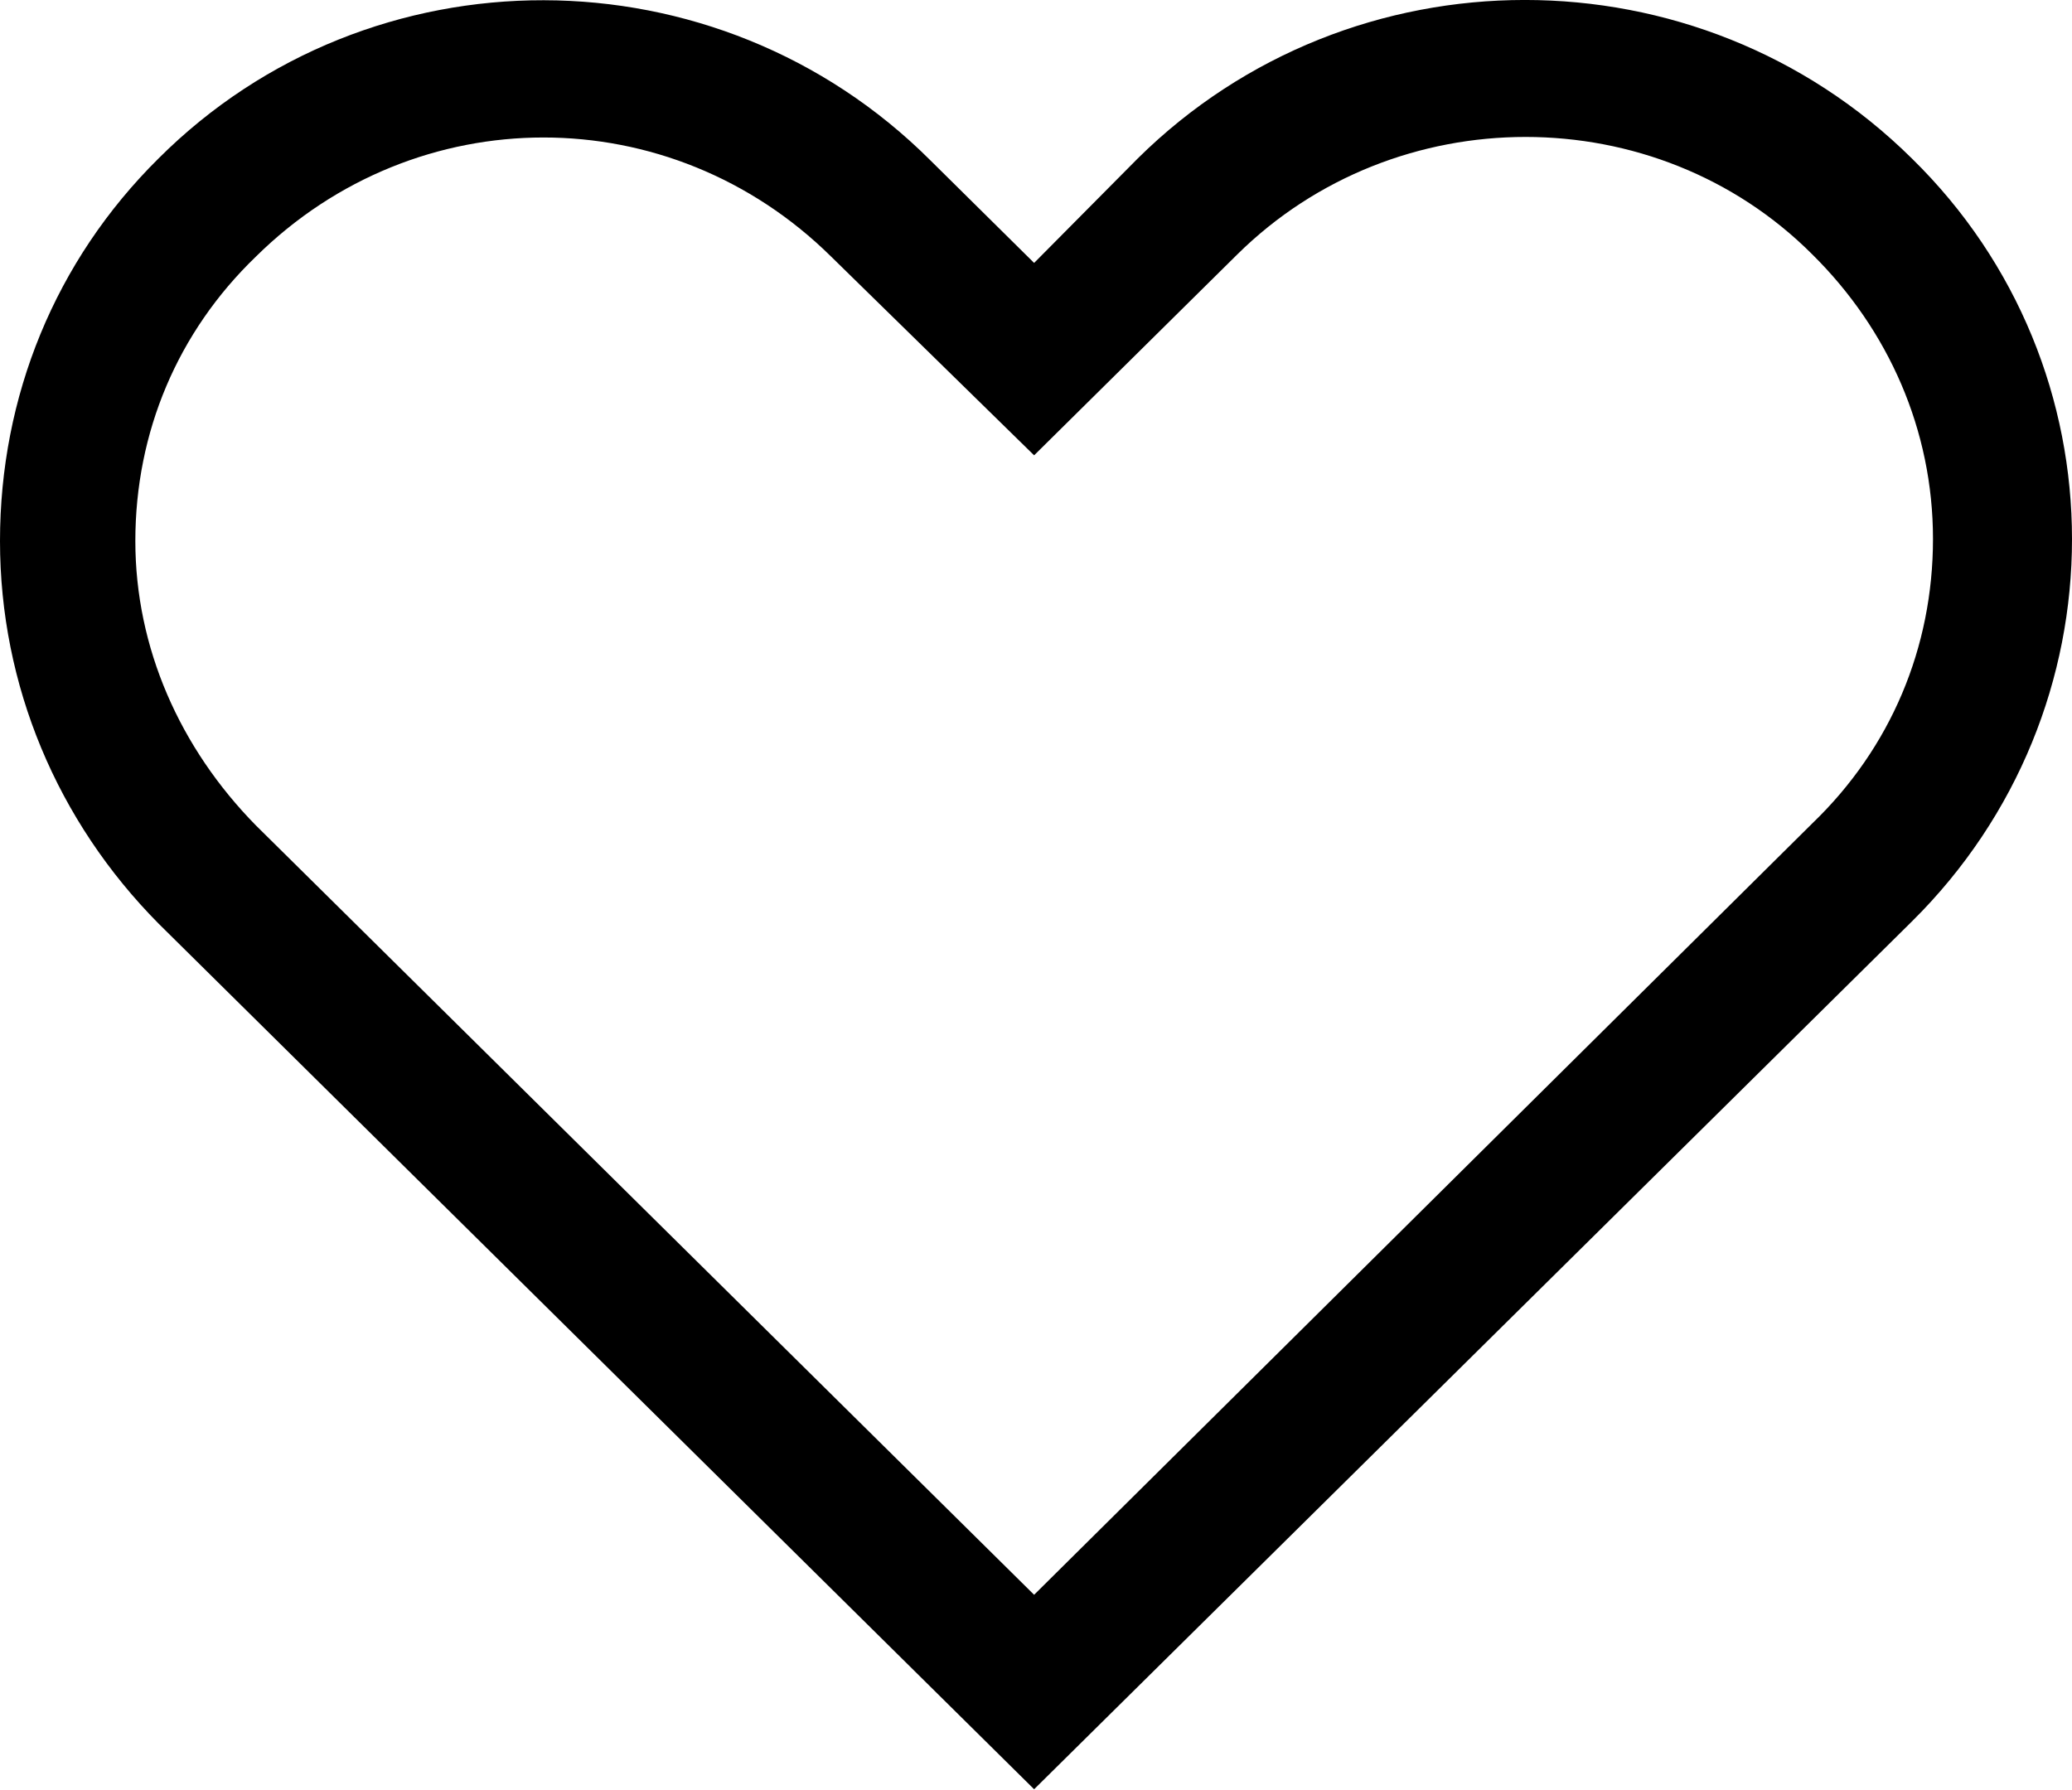
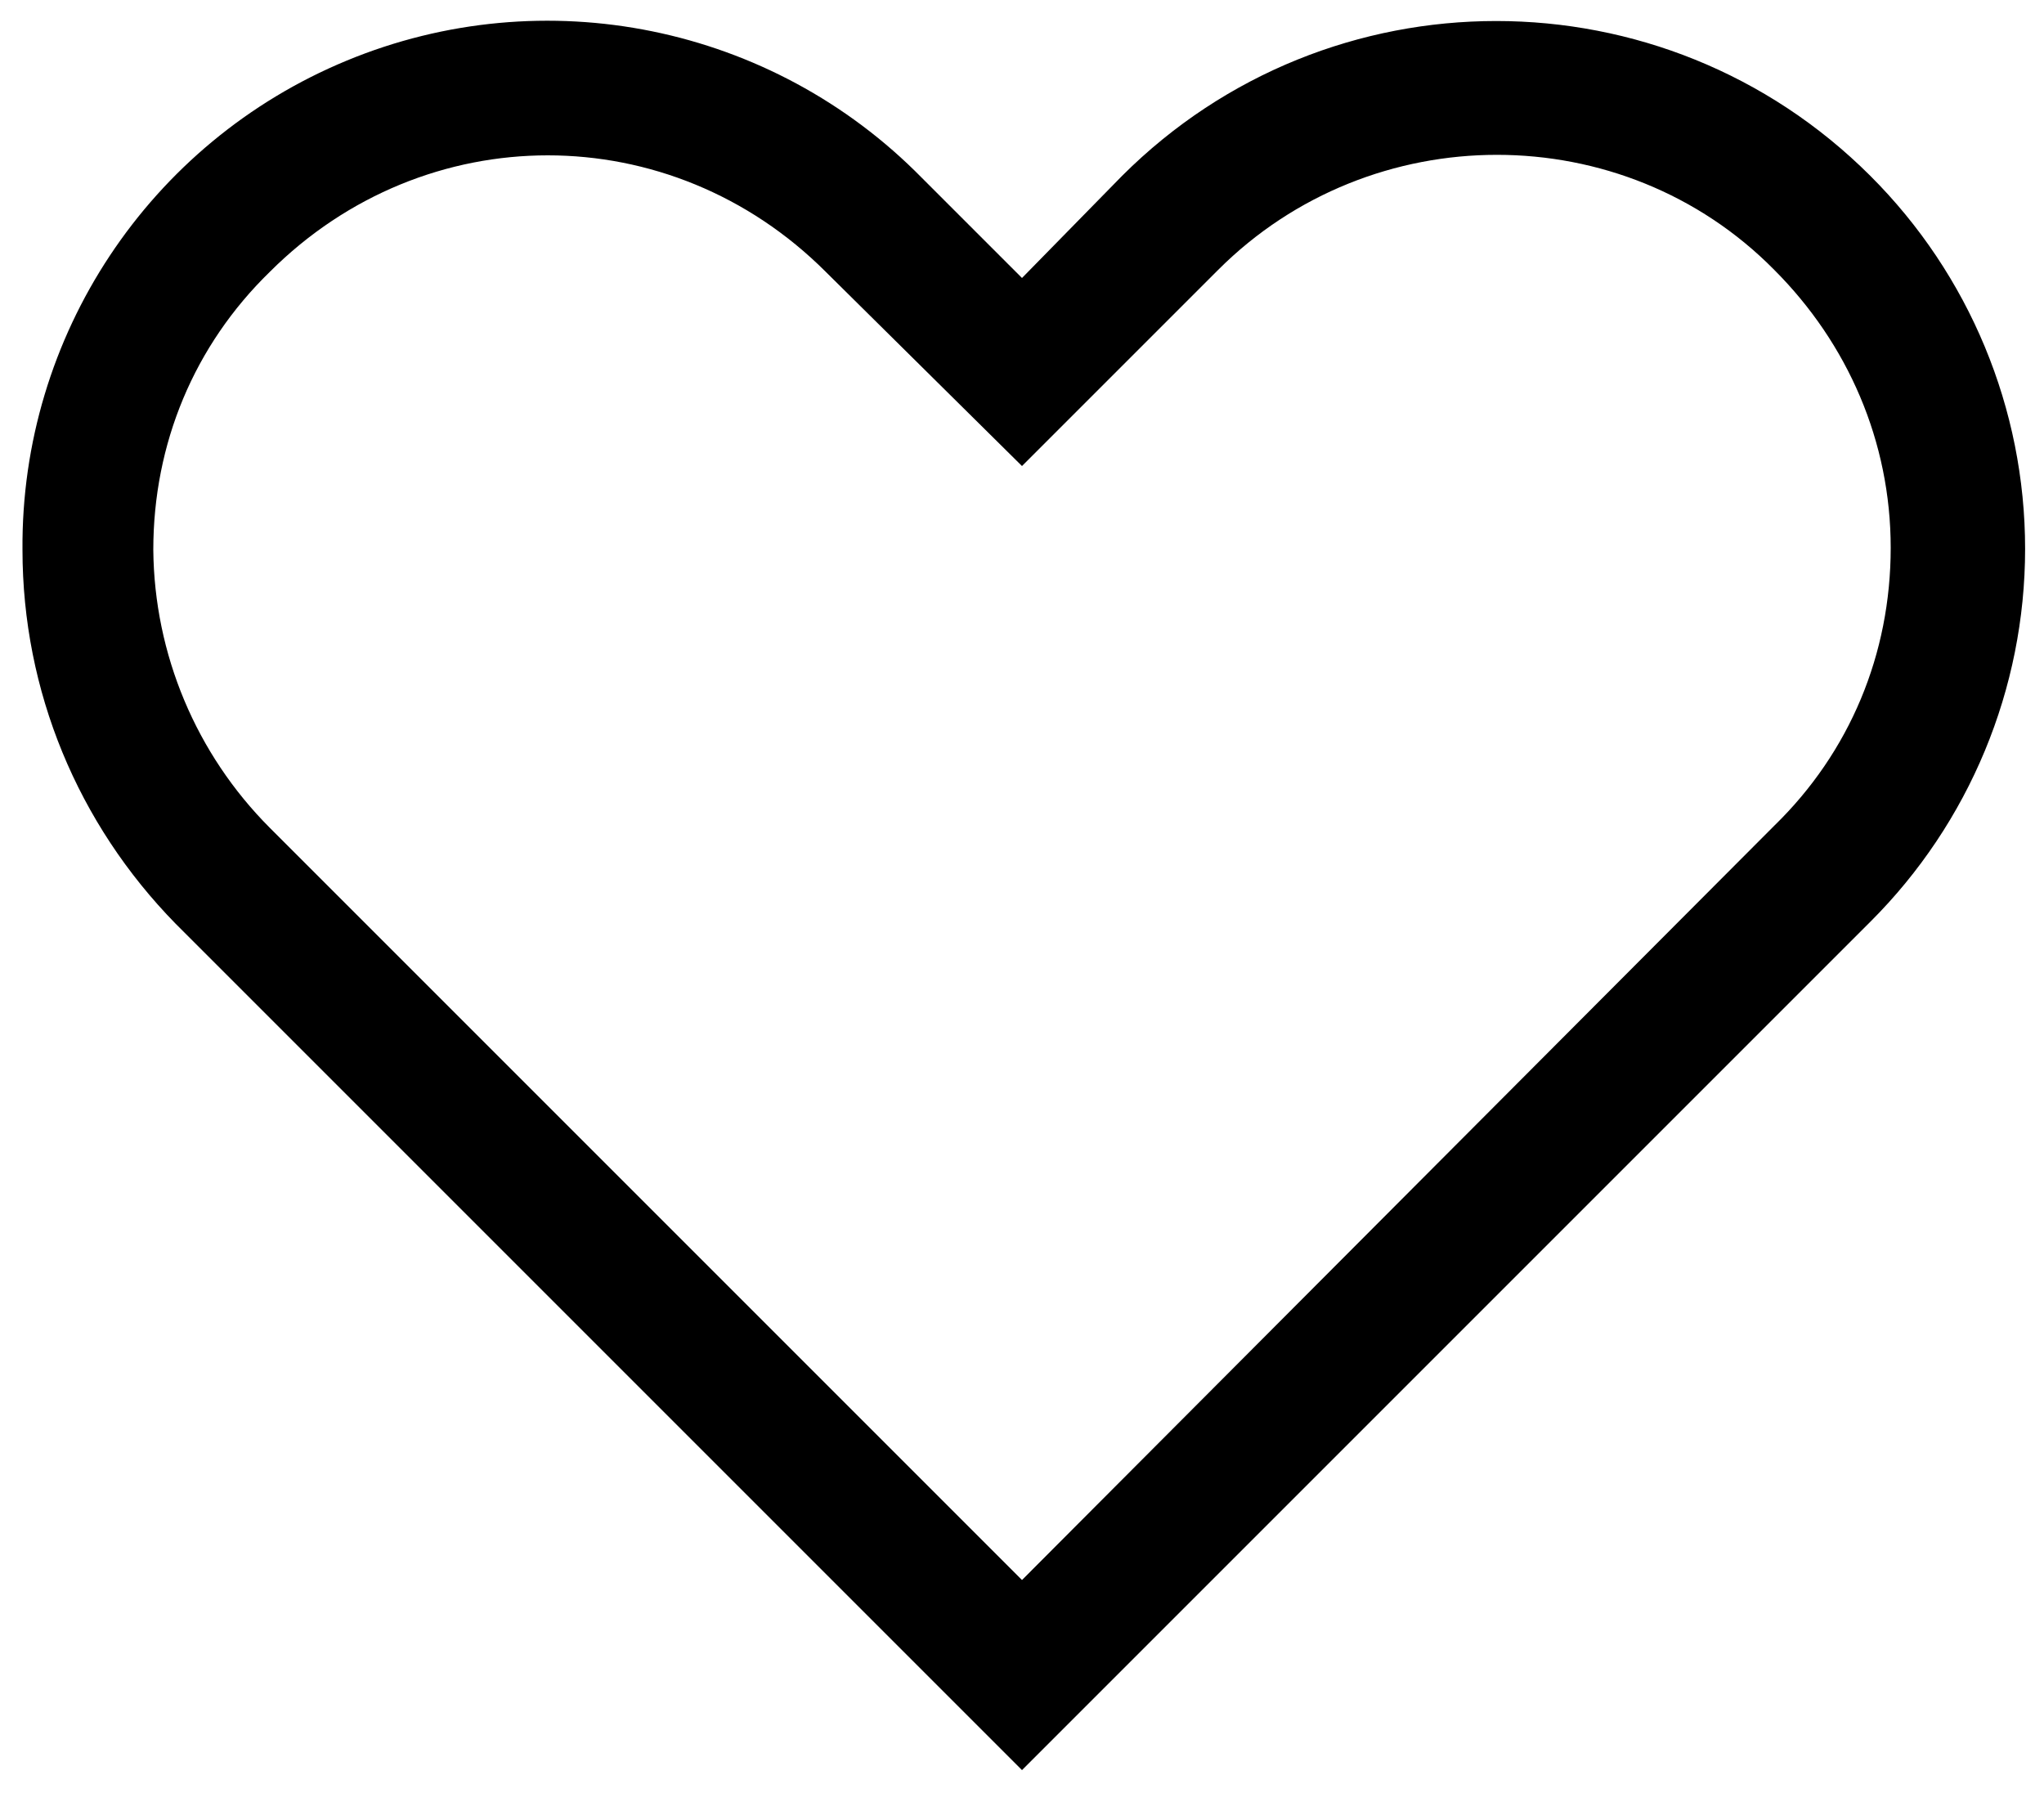
- <svg xmlns="http://www.w3.org/2000/svg" width="22" height="19" viewBox="0 0 22 19" fill="none">
-   <path d="M20.299 9.786C22.567 7.543 22.567 3.902 20.299 1.682C18.031 -0.561 14.349 -0.561 12.081 1.682L10.98 2.792L9.88 1.704C7.612 -0.561 3.93 -0.561 1.684 1.682C0.584 2.77 0 4.213 0 5.745C0 7.277 0.606 8.72 1.684 9.808L10.98 19L20.299 9.786ZM1.437 5.745C1.437 4.59 1.886 3.525 2.717 2.725C3.57 1.882 4.671 1.46 5.771 1.46C6.871 1.46 7.971 1.882 8.825 2.725L10.98 4.835L13.136 2.703C14.82 1.038 17.582 1.038 19.244 2.703C20.052 3.502 20.524 4.568 20.524 5.723C20.524 6.877 20.075 7.943 19.244 8.742L10.98 16.935L2.717 8.765C1.909 7.943 1.437 6.877 1.437 5.745Z" fill="black" />
+ <svg xmlns="http://www.w3.org/2000/svg" viewBox="0 0 100 87.7">
+   <path d="M91.5 45.1a25.77 25.77 0 000-36.5 25.9 25.9 0 00-36.6 0l-4.9 5-4.9-4.9a25.68 25.68 0 00-44 18.2c0 6.9 2.7 13.4 7.5 18.3L50 86.6l41.5-41.5zm-84-18.2c0-5.2 2-10 5.7-13.6 3.8-3.8 8.7-5.7 13.6-5.7s9.8 1.9 13.6 5.7l9.6 9.5 9.6-9.6c7.5-7.5 19.8-7.5 27.2 0 3.6 3.6 5.7 8.4 5.7 13.6s-2 10-5.7 13.6L50 77.3 13.2 40.5a19.5 19.5 0 01-5.7-13.6z" />
</svg>
